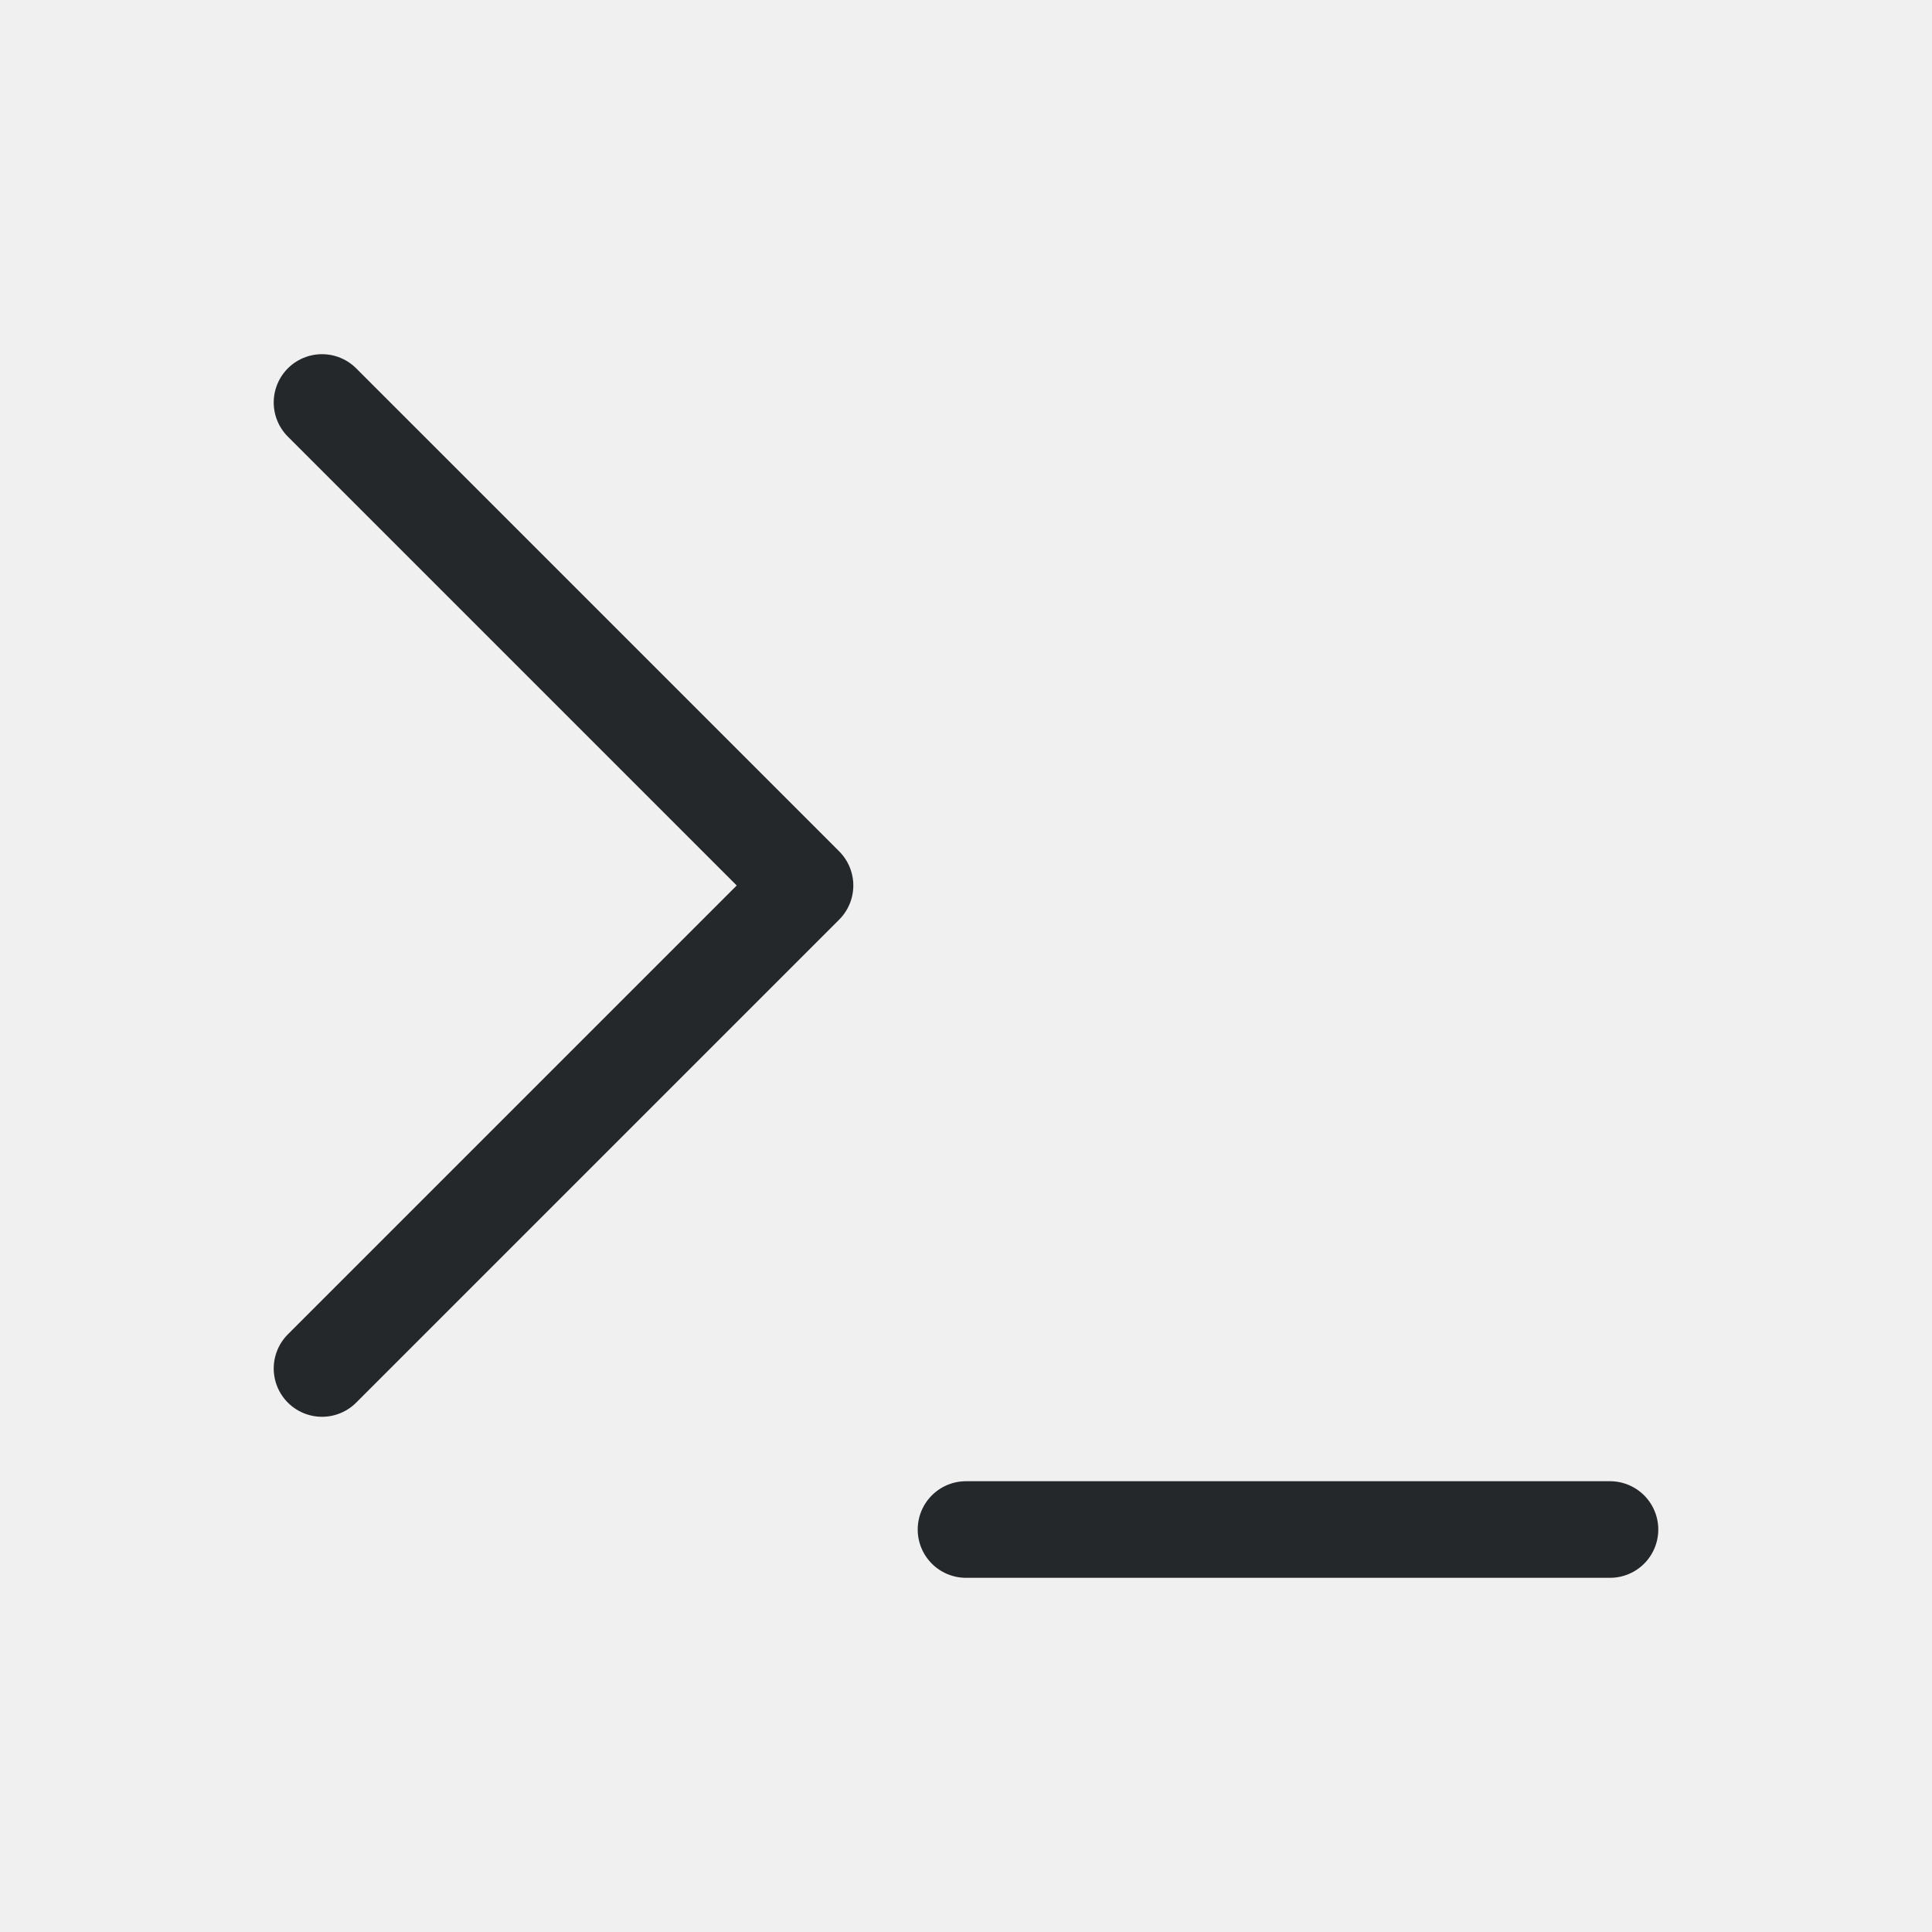
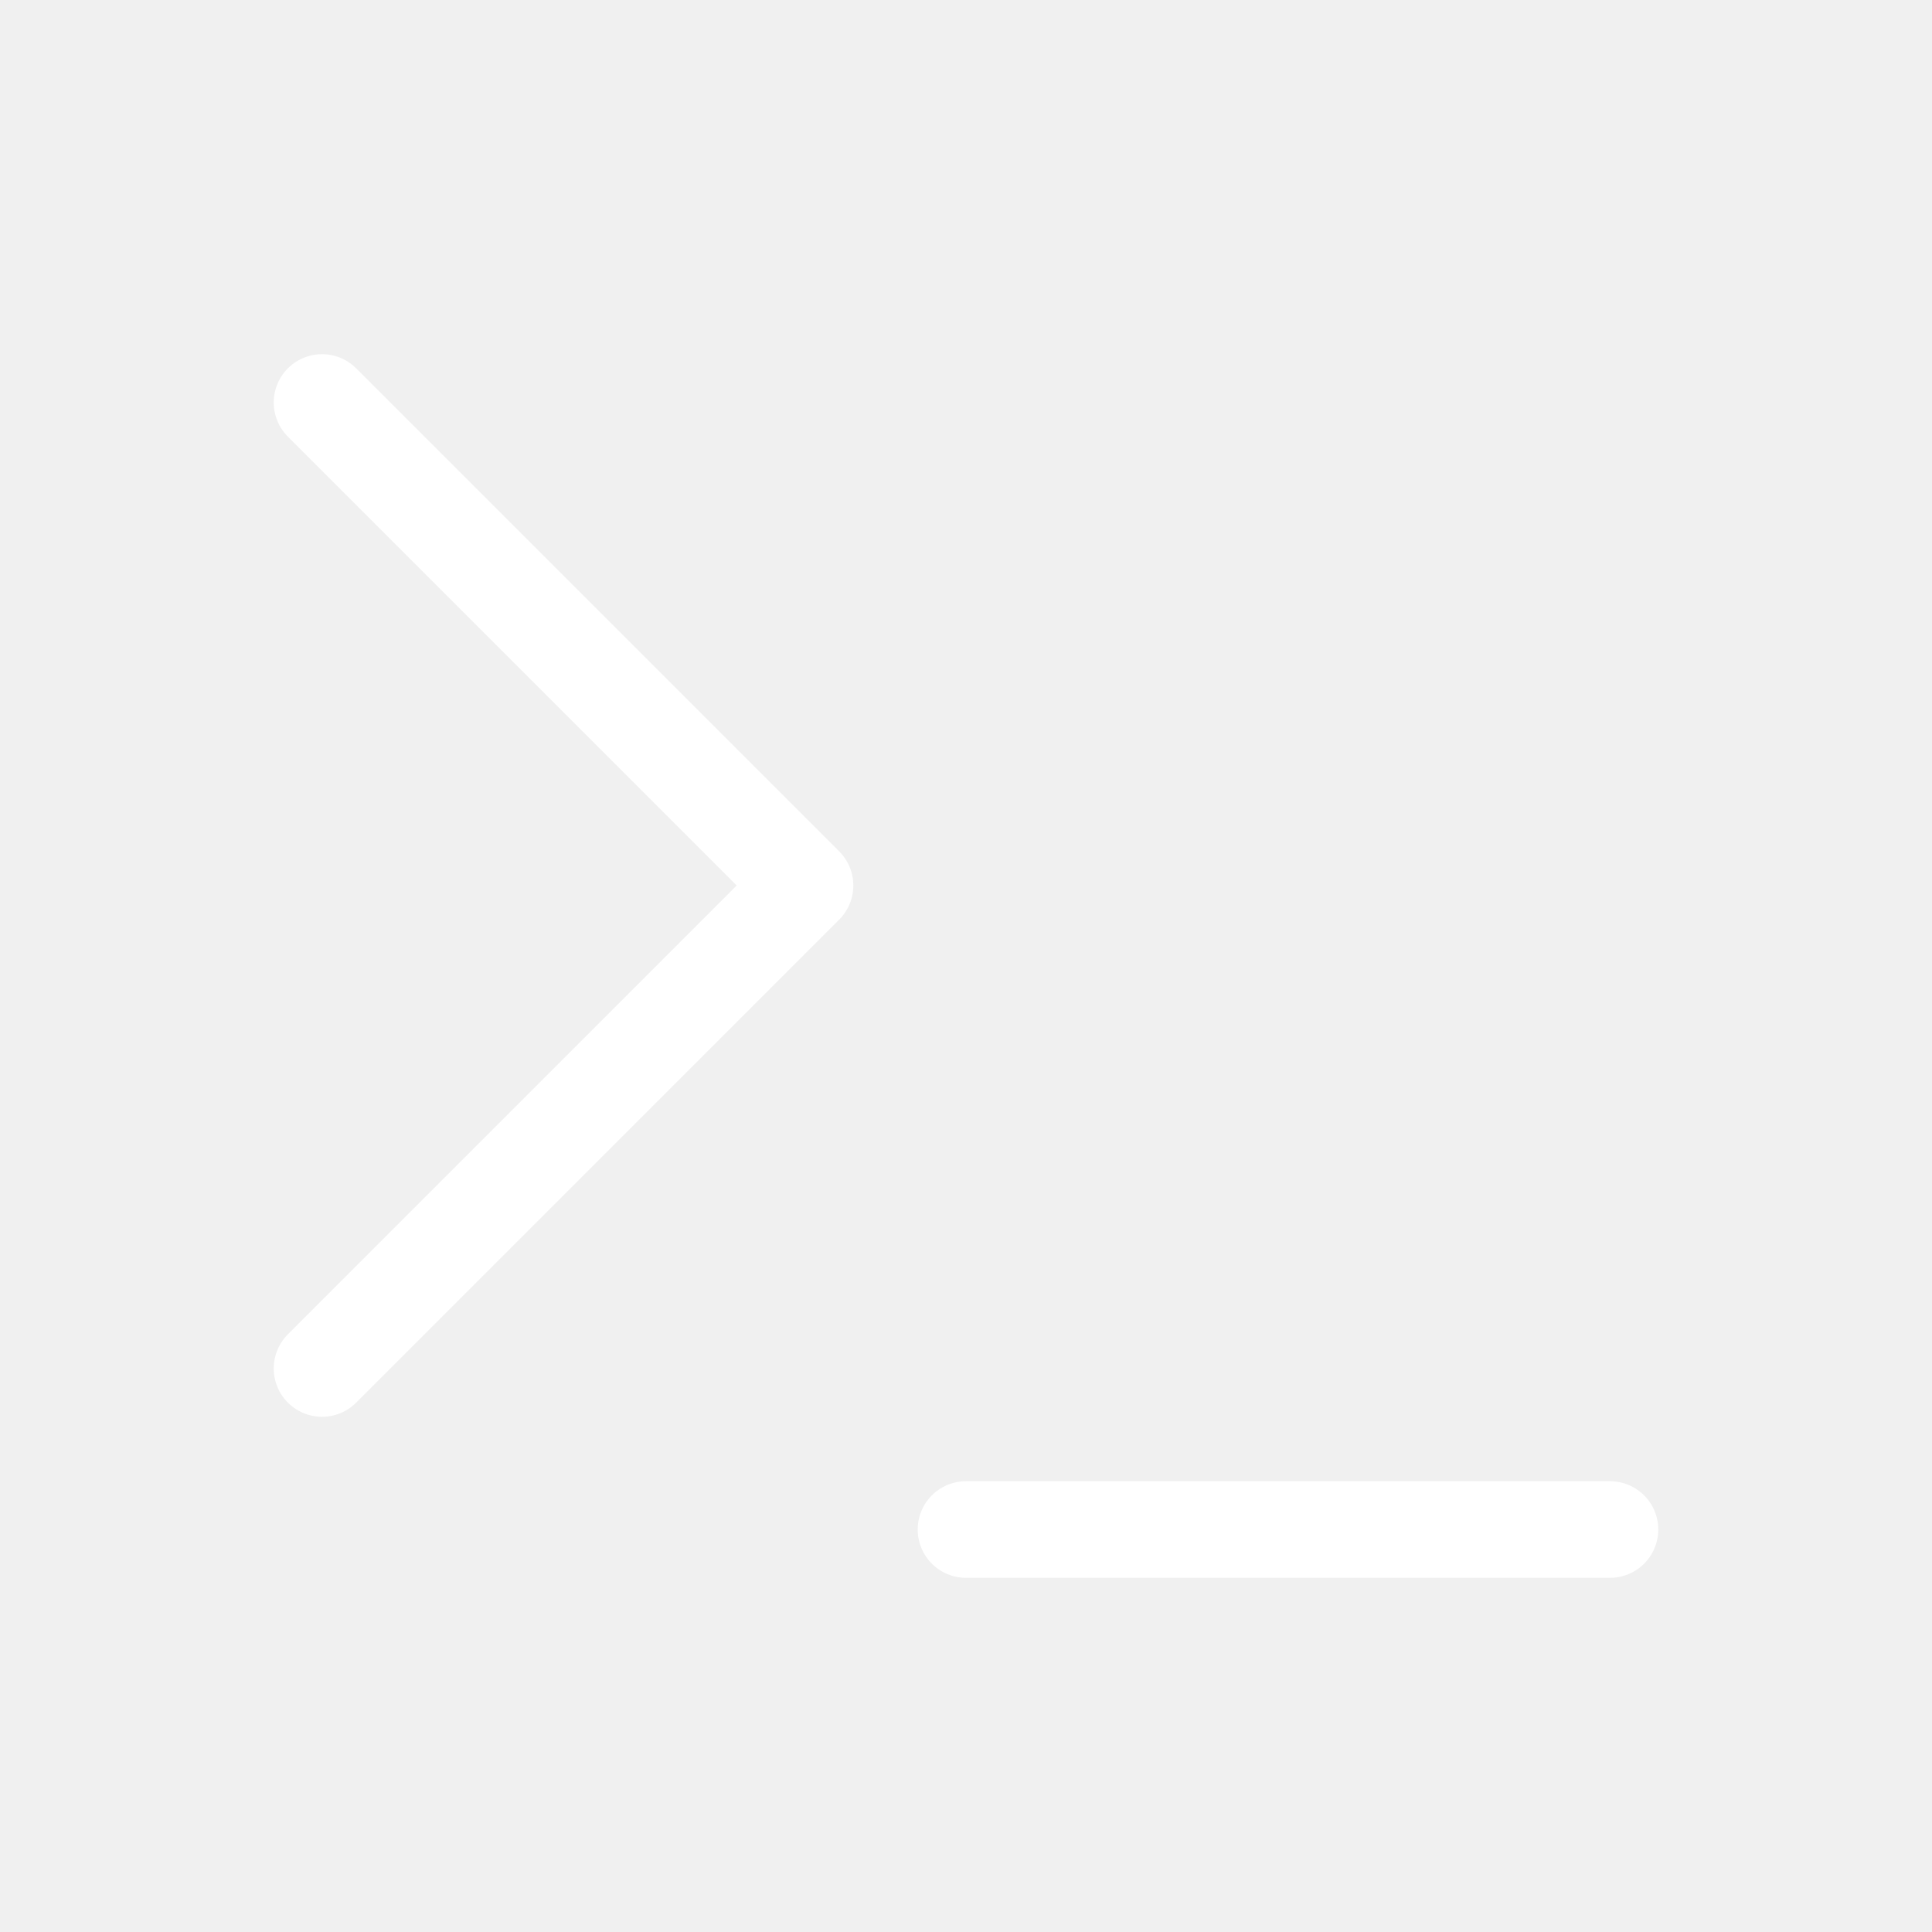
<svg xmlns="http://www.w3.org/2000/svg" width="40" height="40" viewBox="0 0 40 40" fill="none">
-   <path d="M6.667 28.333L16.667 18.333L6.667 8.333" stroke="#25282B" stroke-width="2" stroke-linecap="round" stroke-linejoin="round" />
-   <path d="M20 31.667H33.333" stroke="#25282B" stroke-width="2" stroke-linecap="round" stroke-linejoin="round" />
+   <path d="M6.667 28.333L16.667 18.333L6.667 8.333" stroke="white" stroke-width="2" stroke-linecap="round" stroke-linejoin="round" />
+   <path d="M20 31.667H33.333" stroke="white" stroke-width="2" stroke-linecap="round" stroke-linejoin="round" />
</svg>
